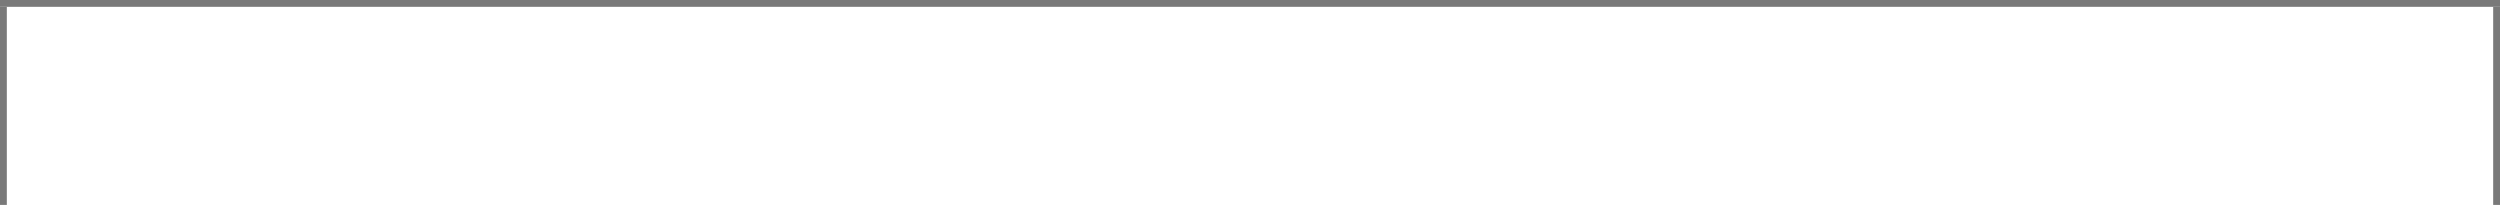
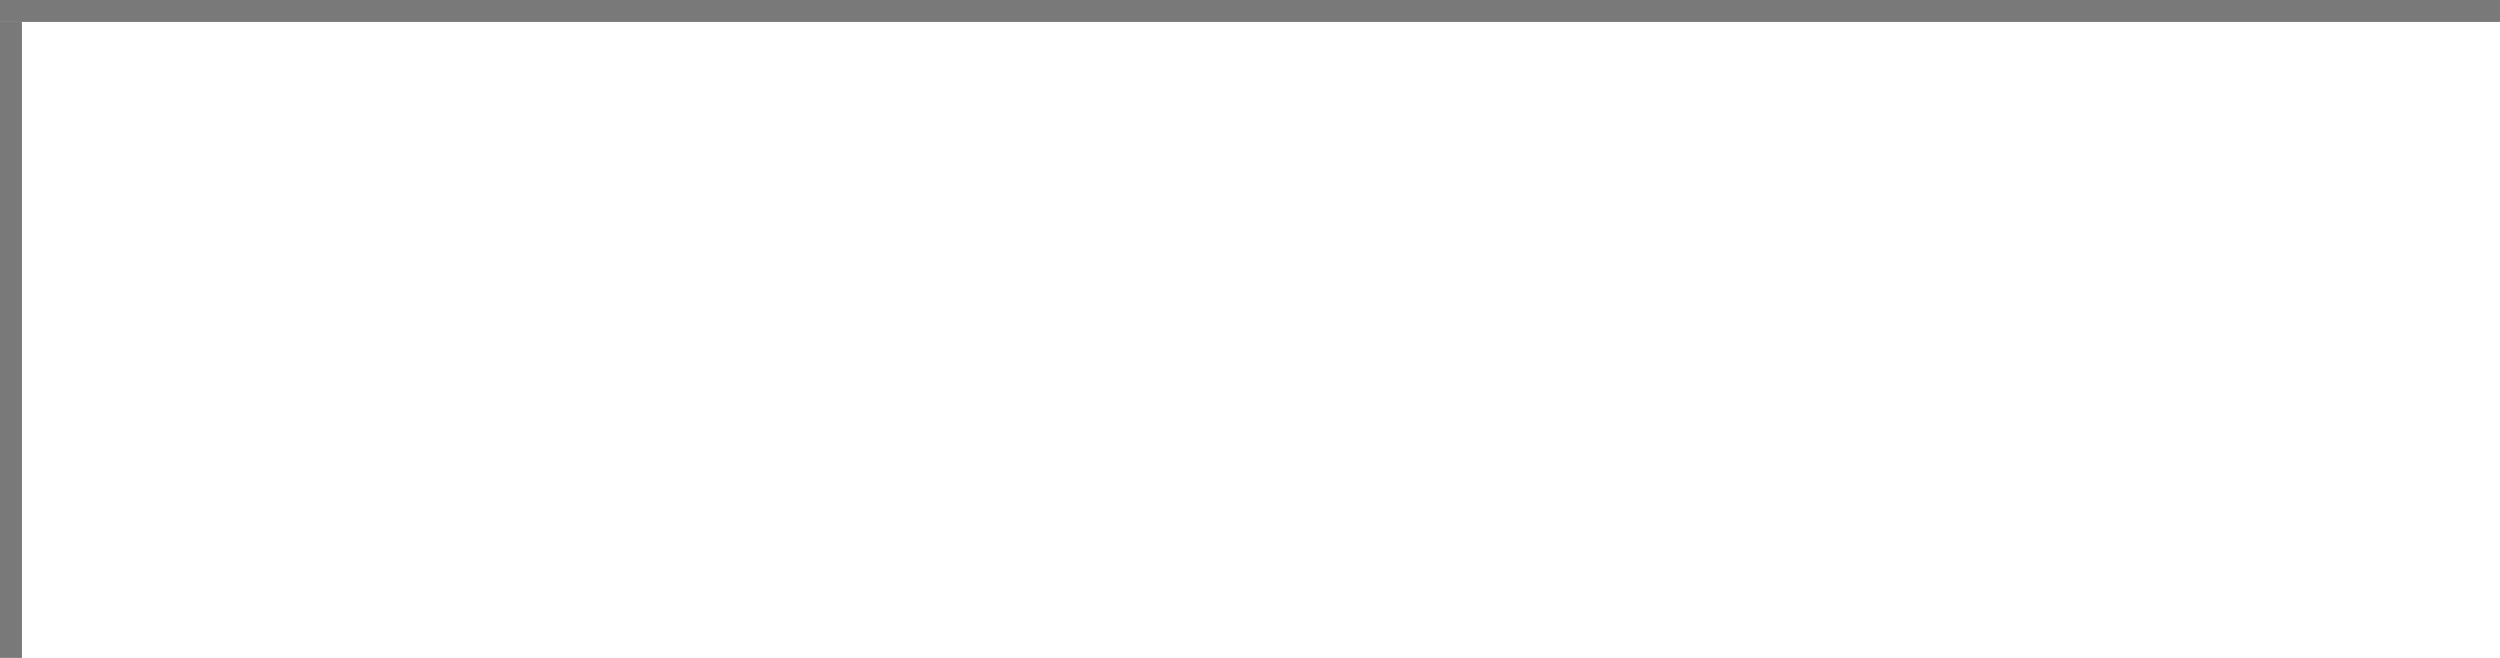
- <svg xmlns="http://www.w3.org/2000/svg" version="1.1" width="366px" height="30px" viewBox="114 0 366 30">
-   <path d="M 1 1  L 365 1  L 365 30  L 1 30  L 1 1  Z " fill-rule="nonzero" fill="rgba(255, 255, 255, 1)" stroke="none" transform="matrix(1 0 0 1 114 0 )" class="fill" />
-   <path d="M 0.5 1  L 0.5 30  " stroke-width="1" stroke-dasharray="0" stroke="rgba(121, 121, 121, 1)" fill="none" transform="matrix(1 0 0 1 114 0 )" class="stroke" />
-   <path d="M 0 0.5  L 366 0.5  " stroke-width="1" stroke-dasharray="0" stroke="rgba(121, 121, 121, 1)" fill="none" transform="matrix(1 0 0 1 114 0 )" class="stroke" />
-   <path d="M 365.5 1  L 365.5 30  " stroke-width="1" stroke-dasharray="0" stroke="rgba(121, 121, 121, 1)" fill="none" transform="matrix(1 0 0 1 114 0 )" class="stroke" />
+ <svg xmlns="http://www.w3.org/2000/svg" version="1.1" width="114px" height="30px" viewBox="0 30 114 30">
+   <path d="M 1 1  L 114 1  L 114 30  L 1 30  L 1 1  Z " fill-rule="nonzero" fill="rgba(255, 255, 255, 1)" stroke="none" transform="matrix(1 0 0 1 0 30 )" class="fill" />
+   <path d="M 0.5 1  L 0.5 30  " stroke-width="1" stroke-dasharray="0" stroke="rgba(121, 121, 121, 1)" fill="none" transform="matrix(1 0 0 1 0 30 )" class="stroke" />
+   <path d="M 0 0.5  L 114 0.5  " stroke-width="1" stroke-dasharray="0" stroke="rgba(121, 121, 121, 1)" fill="none" transform="matrix(1 0 0 1 0 30 )" class="stroke" />
</svg>
